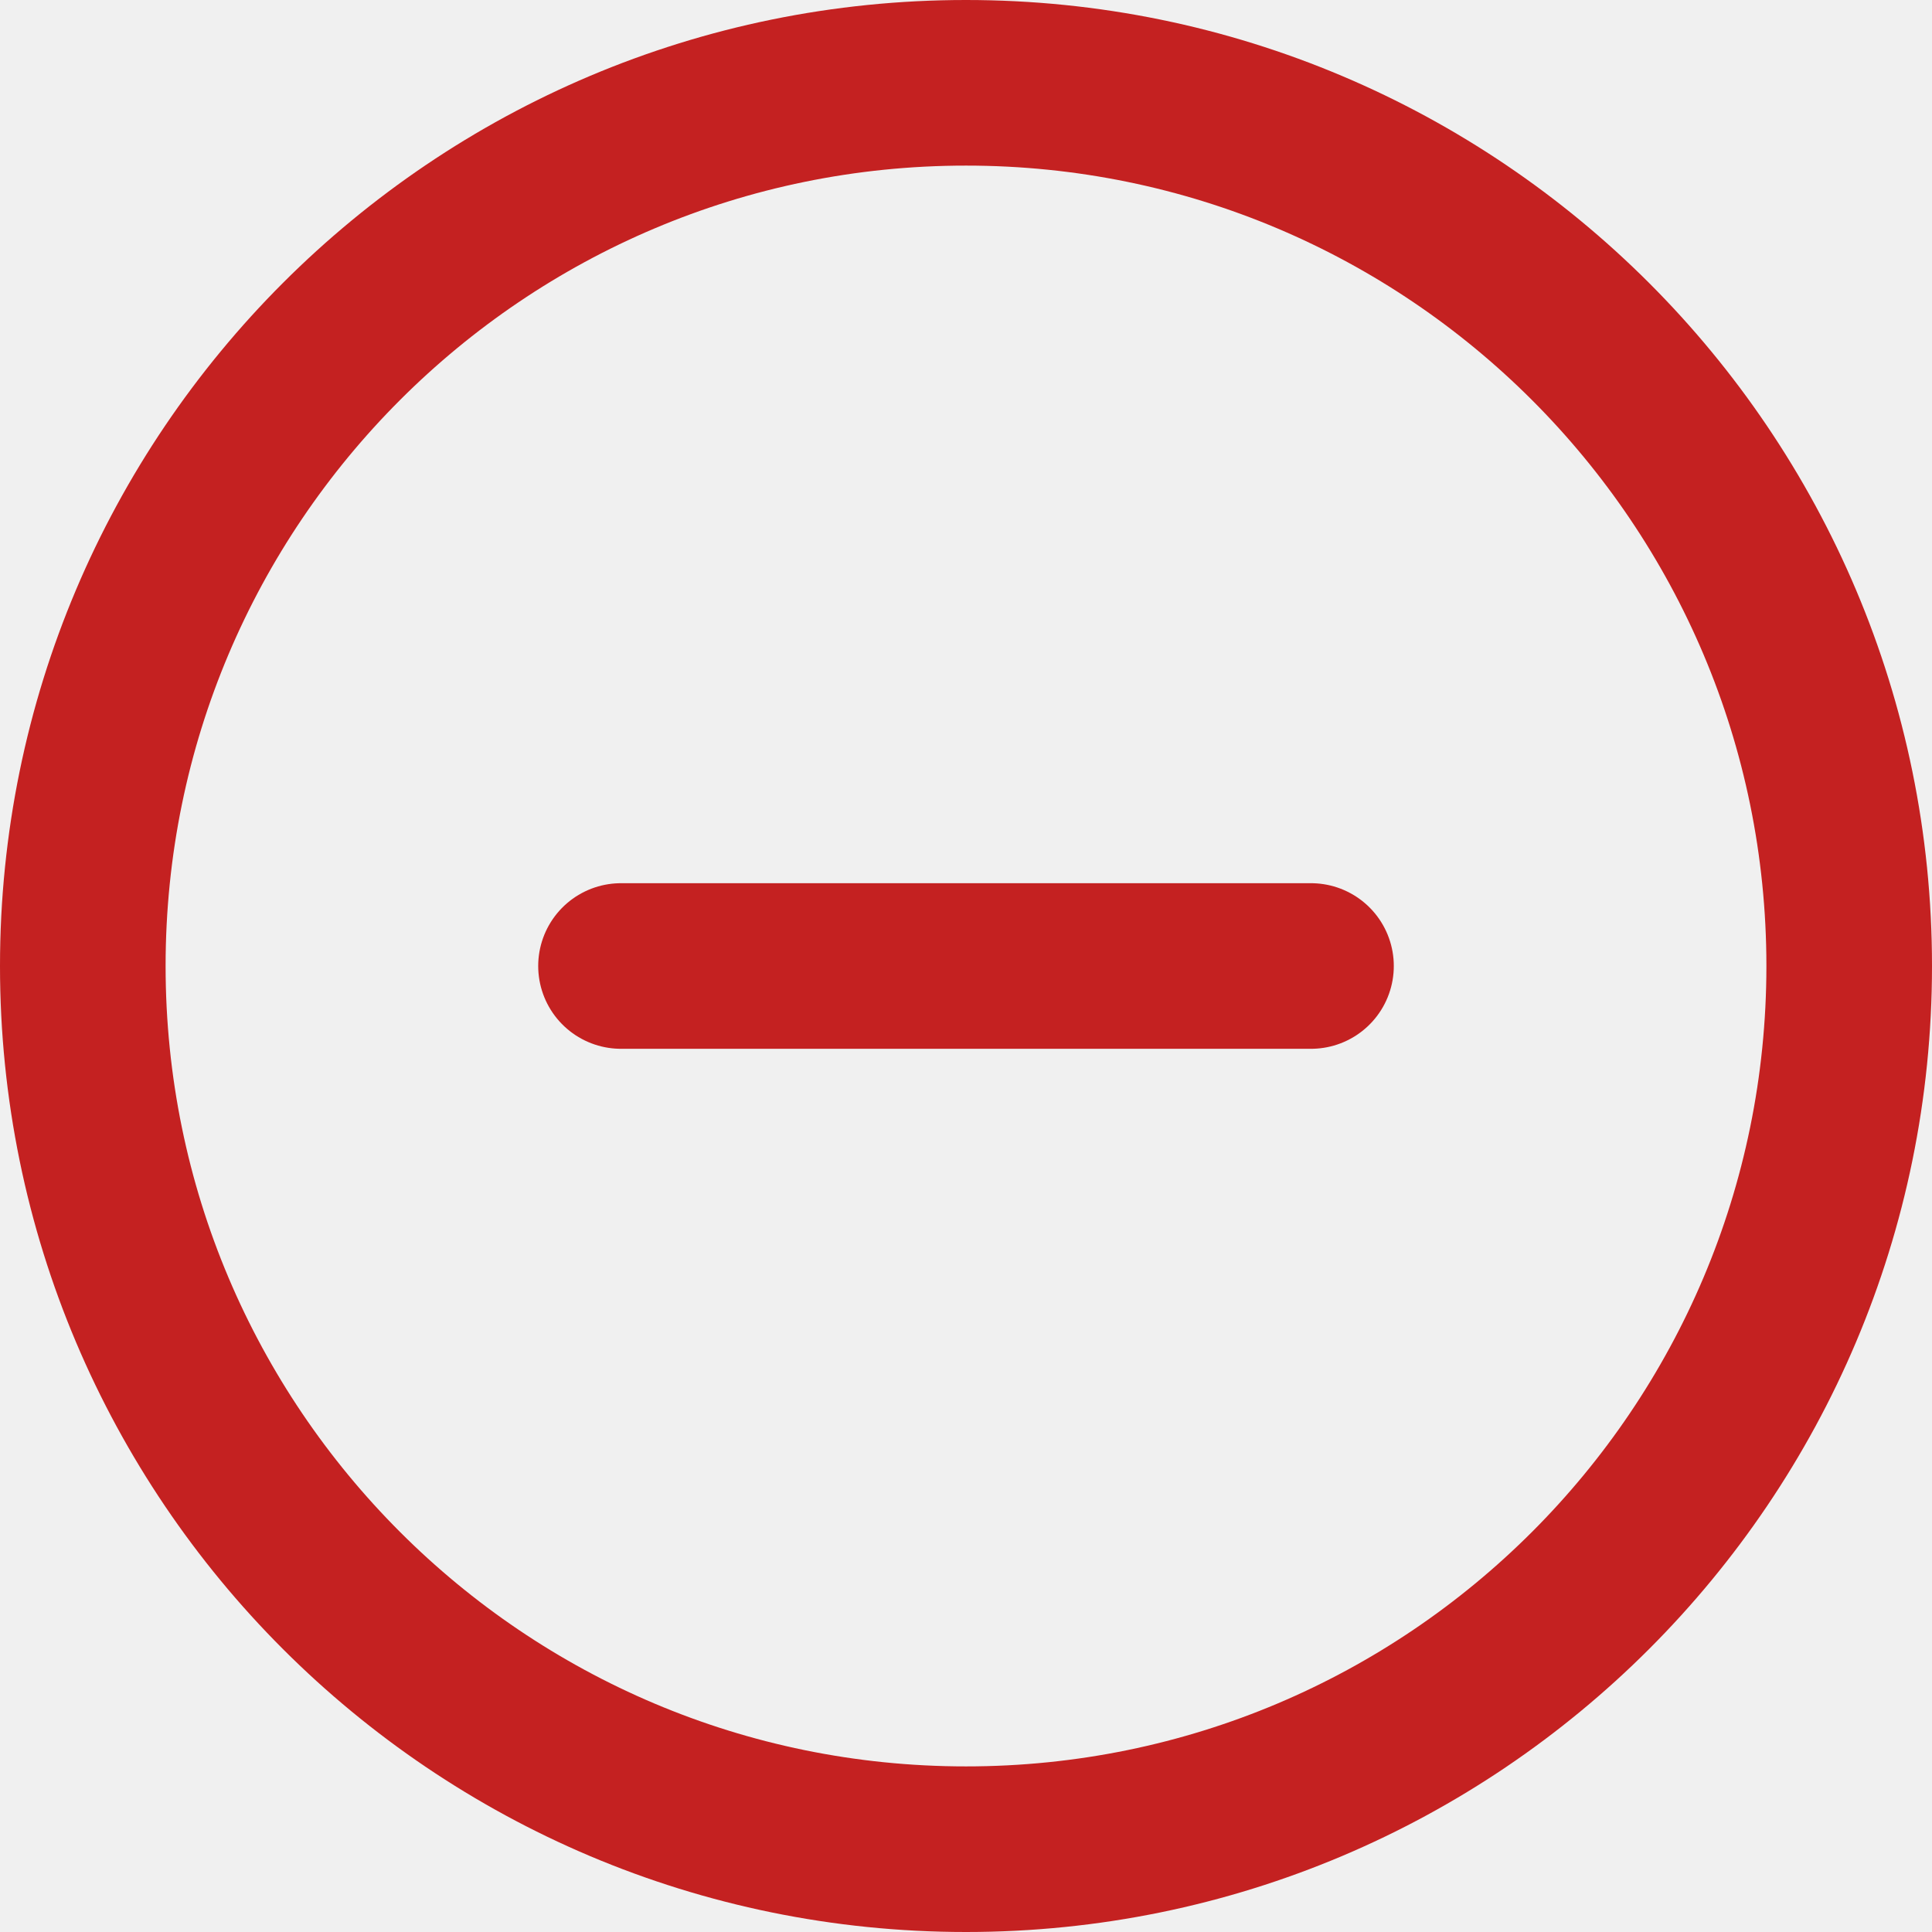
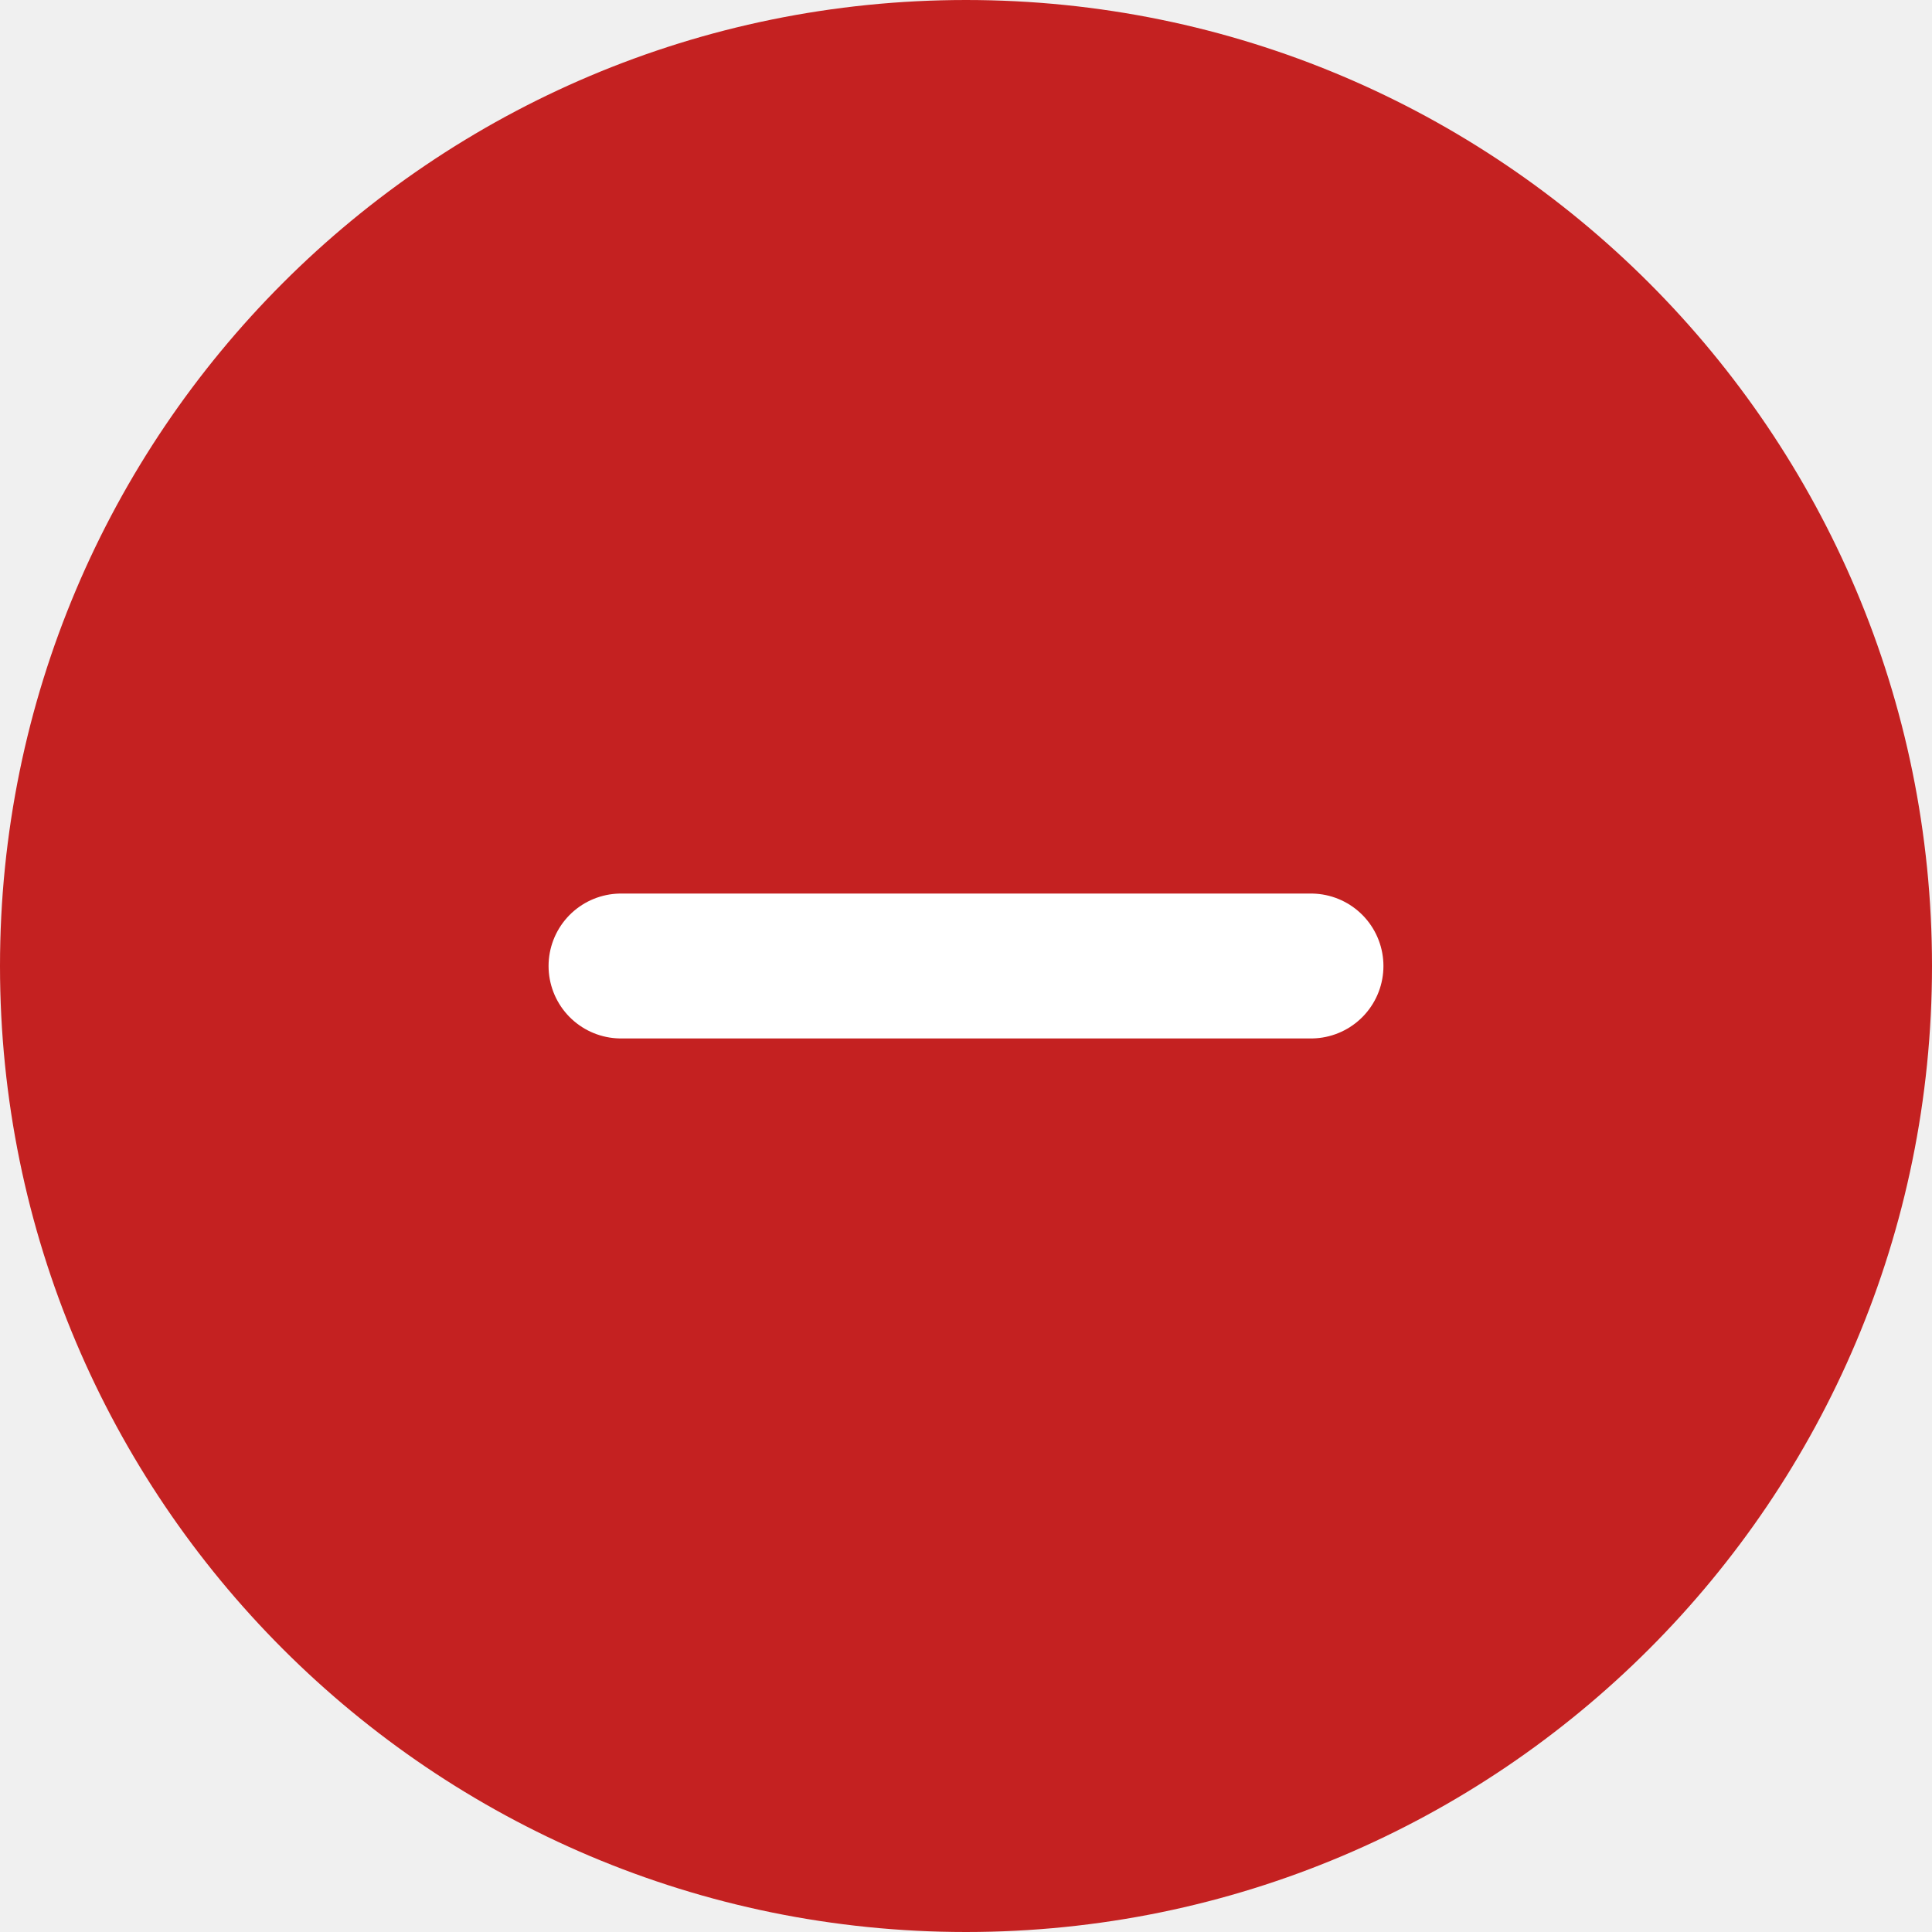
- <svg xmlns="http://www.w3.org/2000/svg" viewBox="0 0 14 14" version="1.1">
+ <svg xmlns="http://www.w3.org/2000/svg" viewBox="0 0 16 16" version="1.1">
  <g id="新增需求10月" stroke="none" stroke-width="1" fill="none" fill-rule="evenodd">
-     <g id="被中断" stroke="#C42121" stroke-width="1.2">
+     <g id="被中断" stroke-width="1.2">
      <g id="编组-15">
-         <circle id="椭圆形" cx="7" cy="7" r="6.4" />
-         <line x1="4.5" y1="7" x2="9.5" y2="7" id="直线-7" stroke-linecap="round" />
+         <circle id="椭圆形" stroke="#C42121" fill="#C42121" cx="8" cy="8" r="7.4" />
+         <line x1="5.143" y1="8" x2="10.857" y2="8" id="直线-7" stroke="#FFFFFF" fill="#FFFFFF" stroke-linecap="round" />
      </g>
    </g>
  </g>
</svg>
